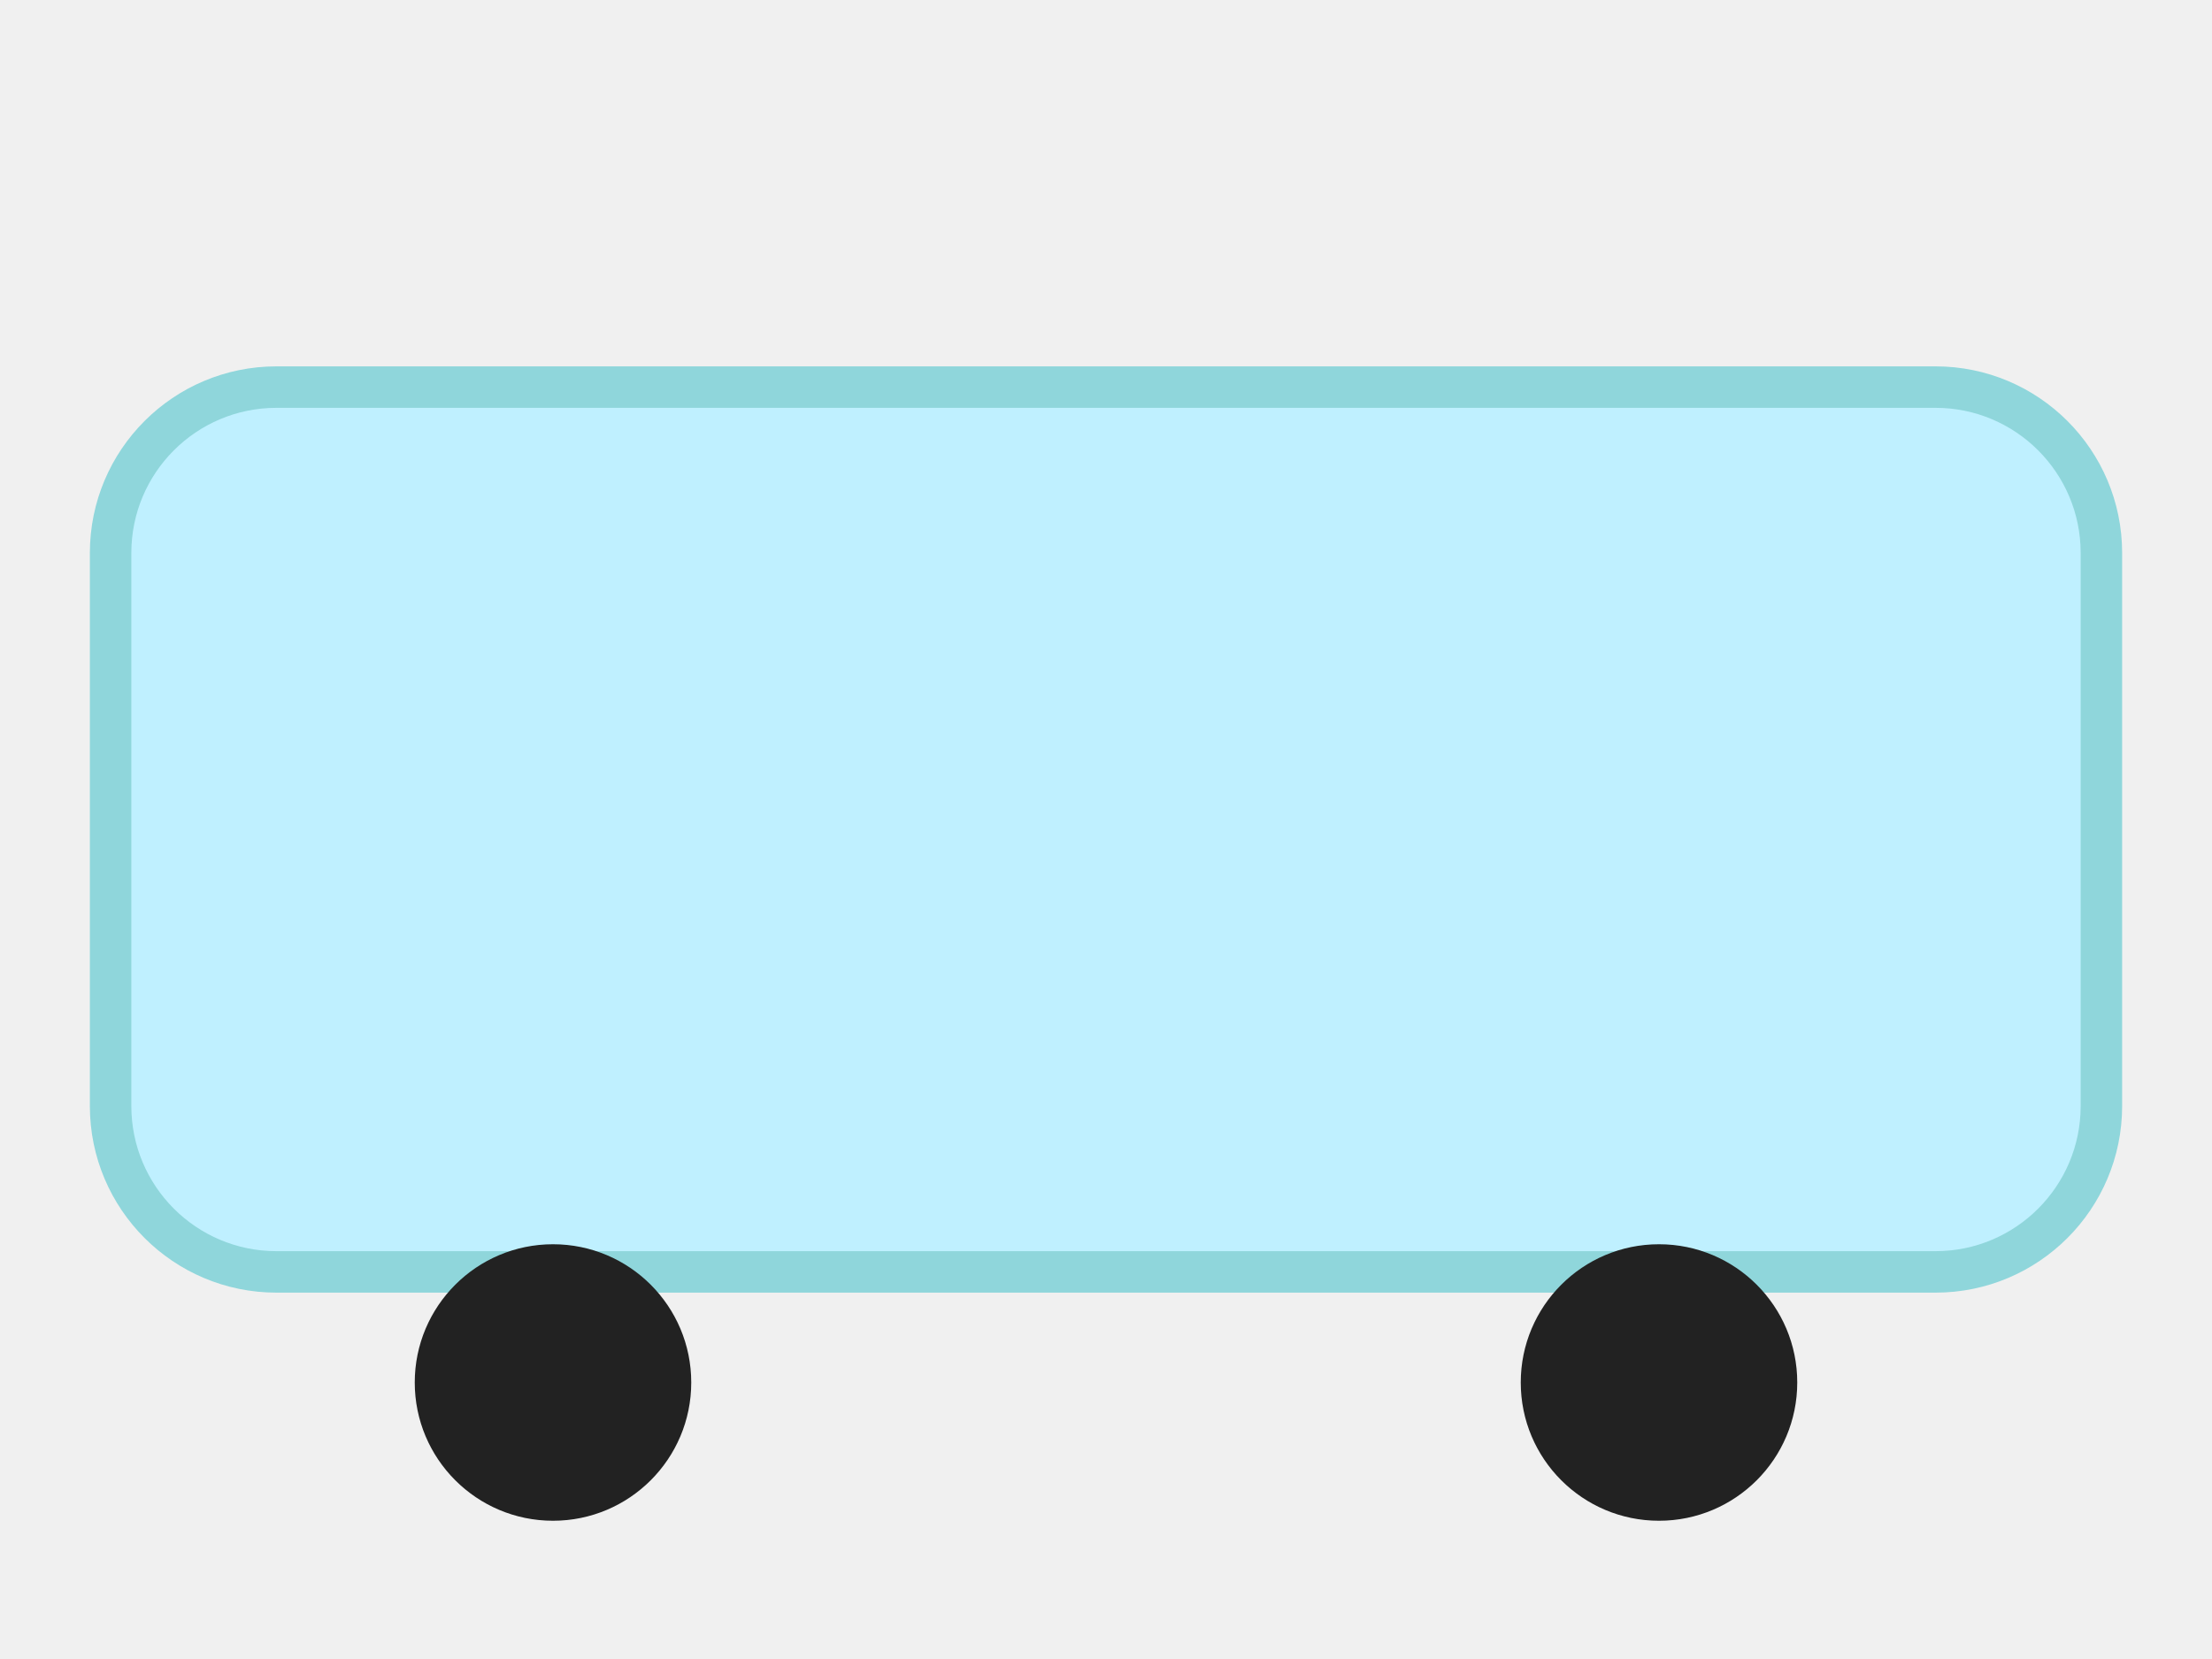
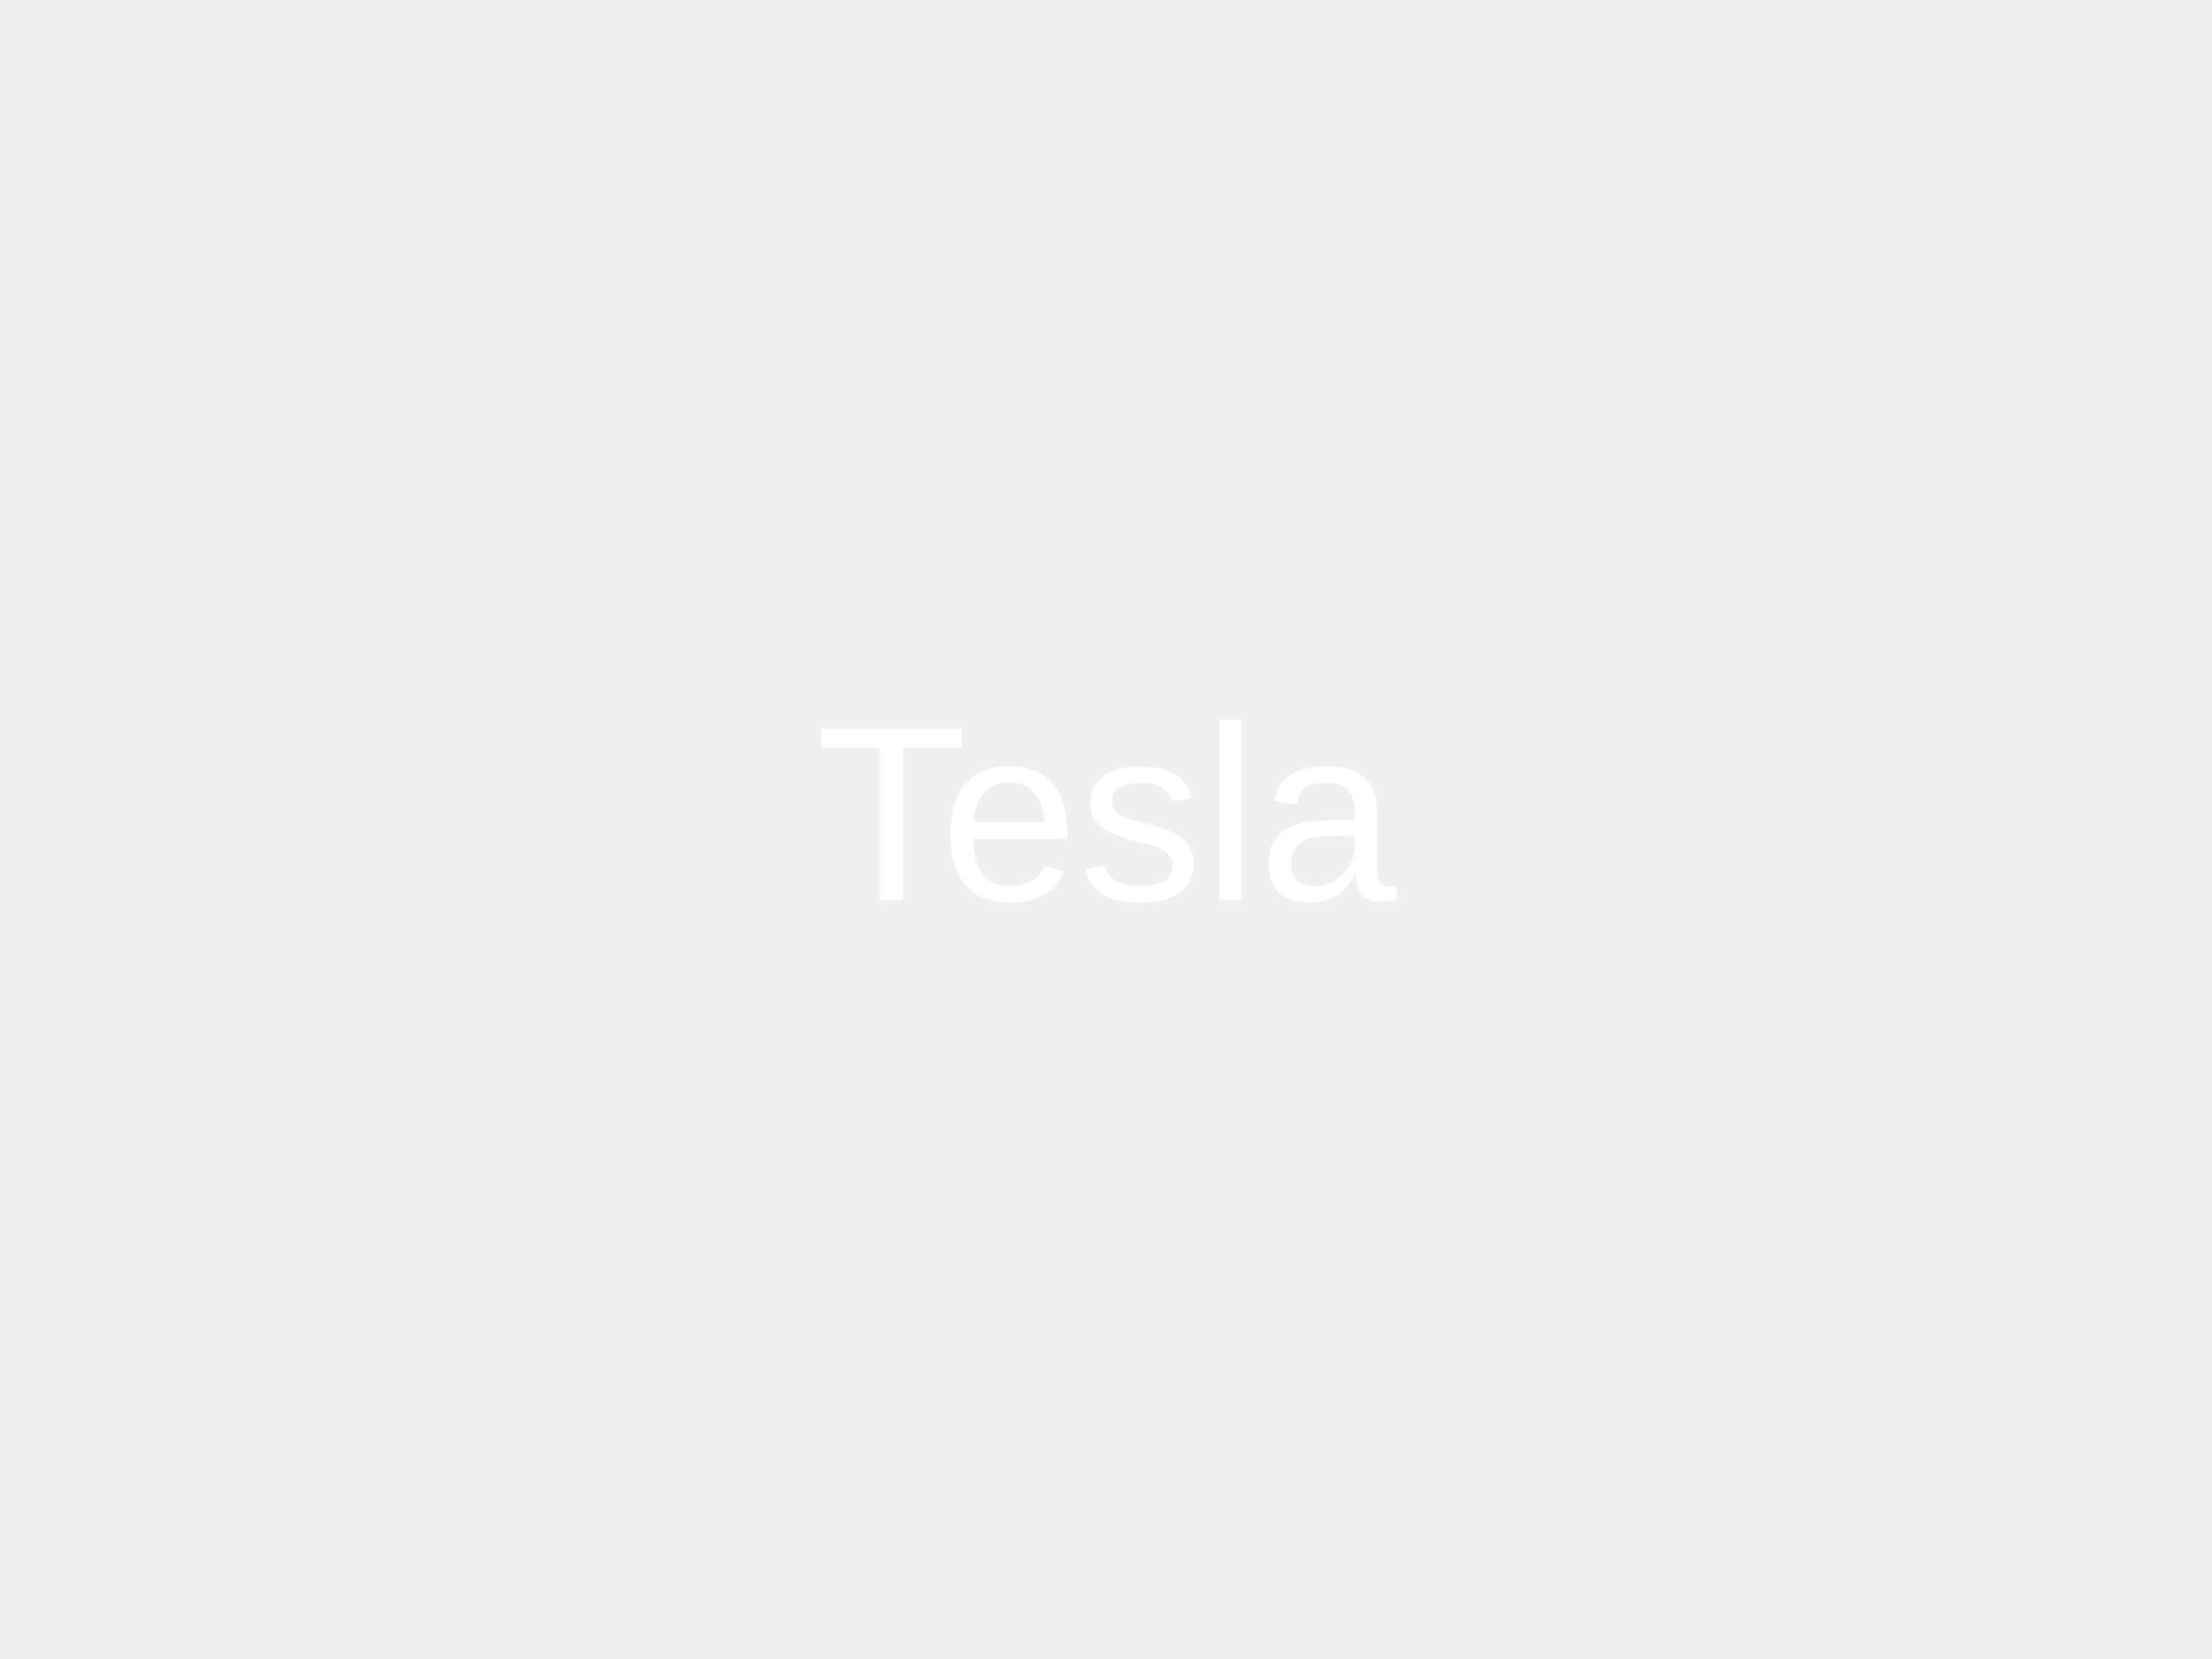
<svg xmlns="http://www.w3.org/2000/svg" viewBox="0 0 160 120">
-   <rect x="8" y="28" width="144" height="64" rx="12" fill="#bff0ff" stroke="#8fd6db" stroke-width="3" />
-   <circle cx="40" cy="100" r="10" fill="#222" />
-   <circle cx="120" cy="100" r="10" fill="#222" />
+   <rect width="100%" height="100%" rx="12" fill="#ffffff" opacity="0.02" />
+   <text x="50%" y="50%" dominant-baseline="middle" text-anchor="middle" font-family="Arial, Helvetica, sans-serif" font-size="18" fill="#ffffff">Tesla</text>
</svg>
